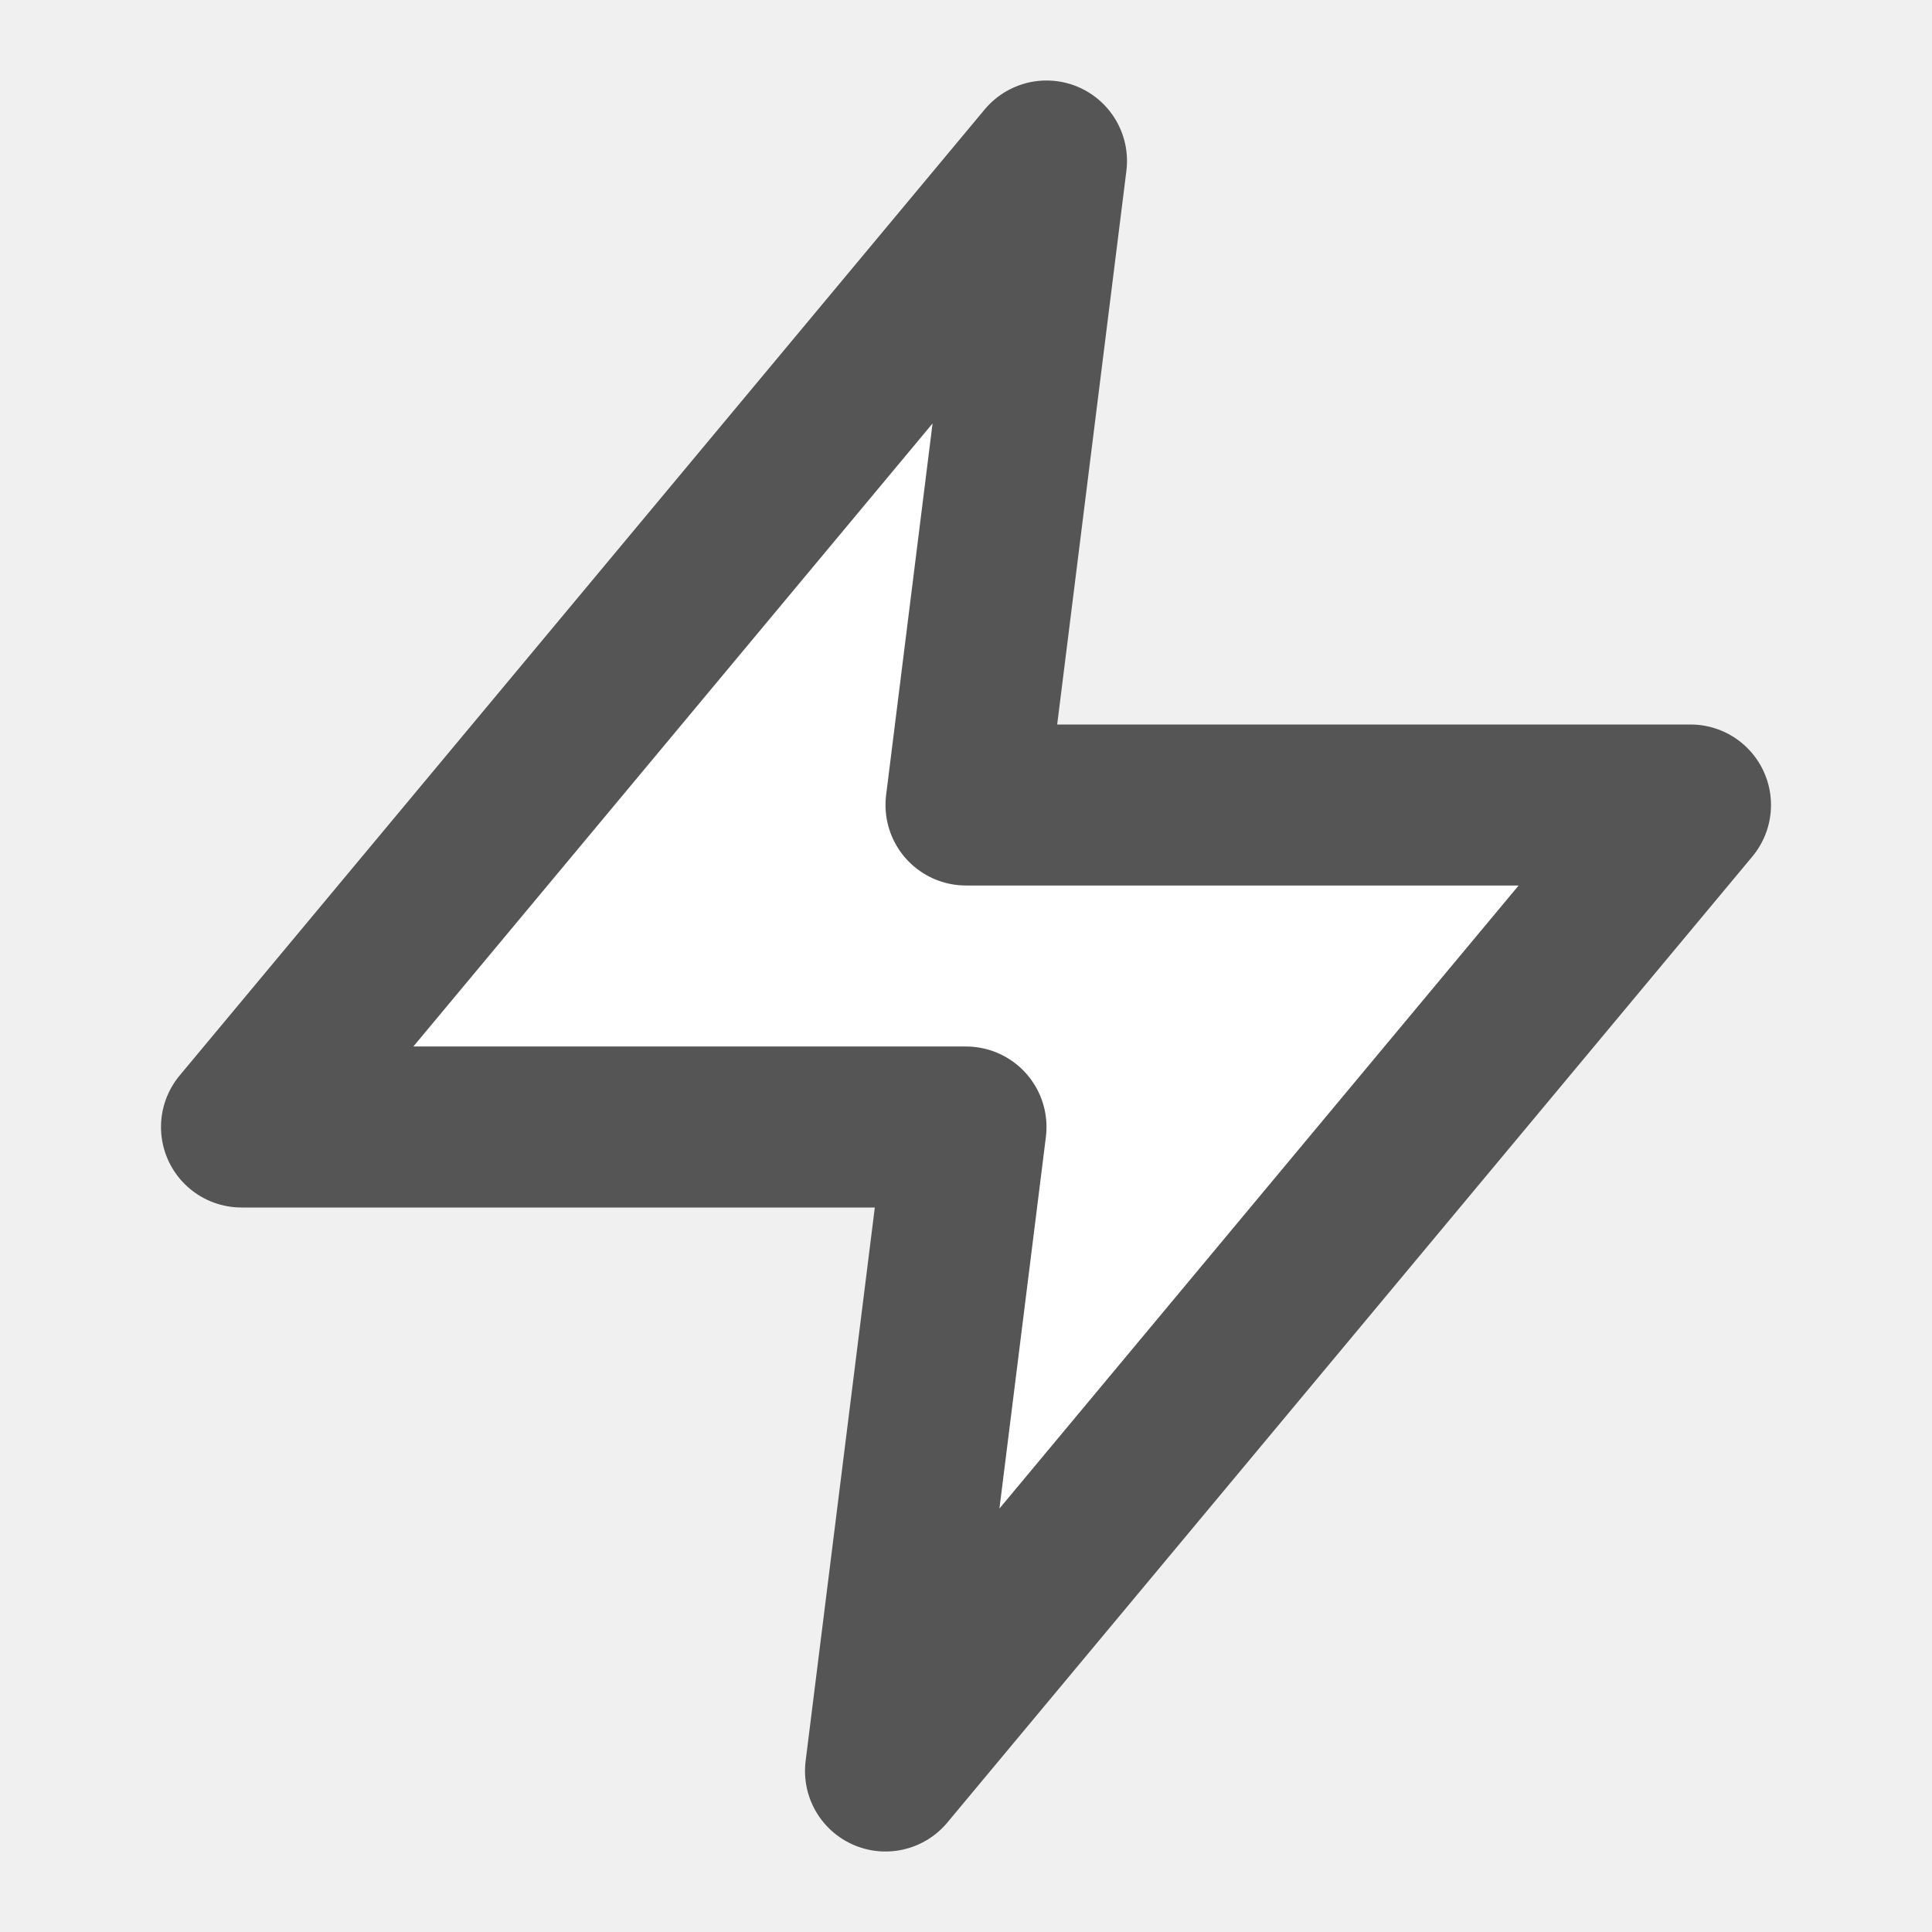
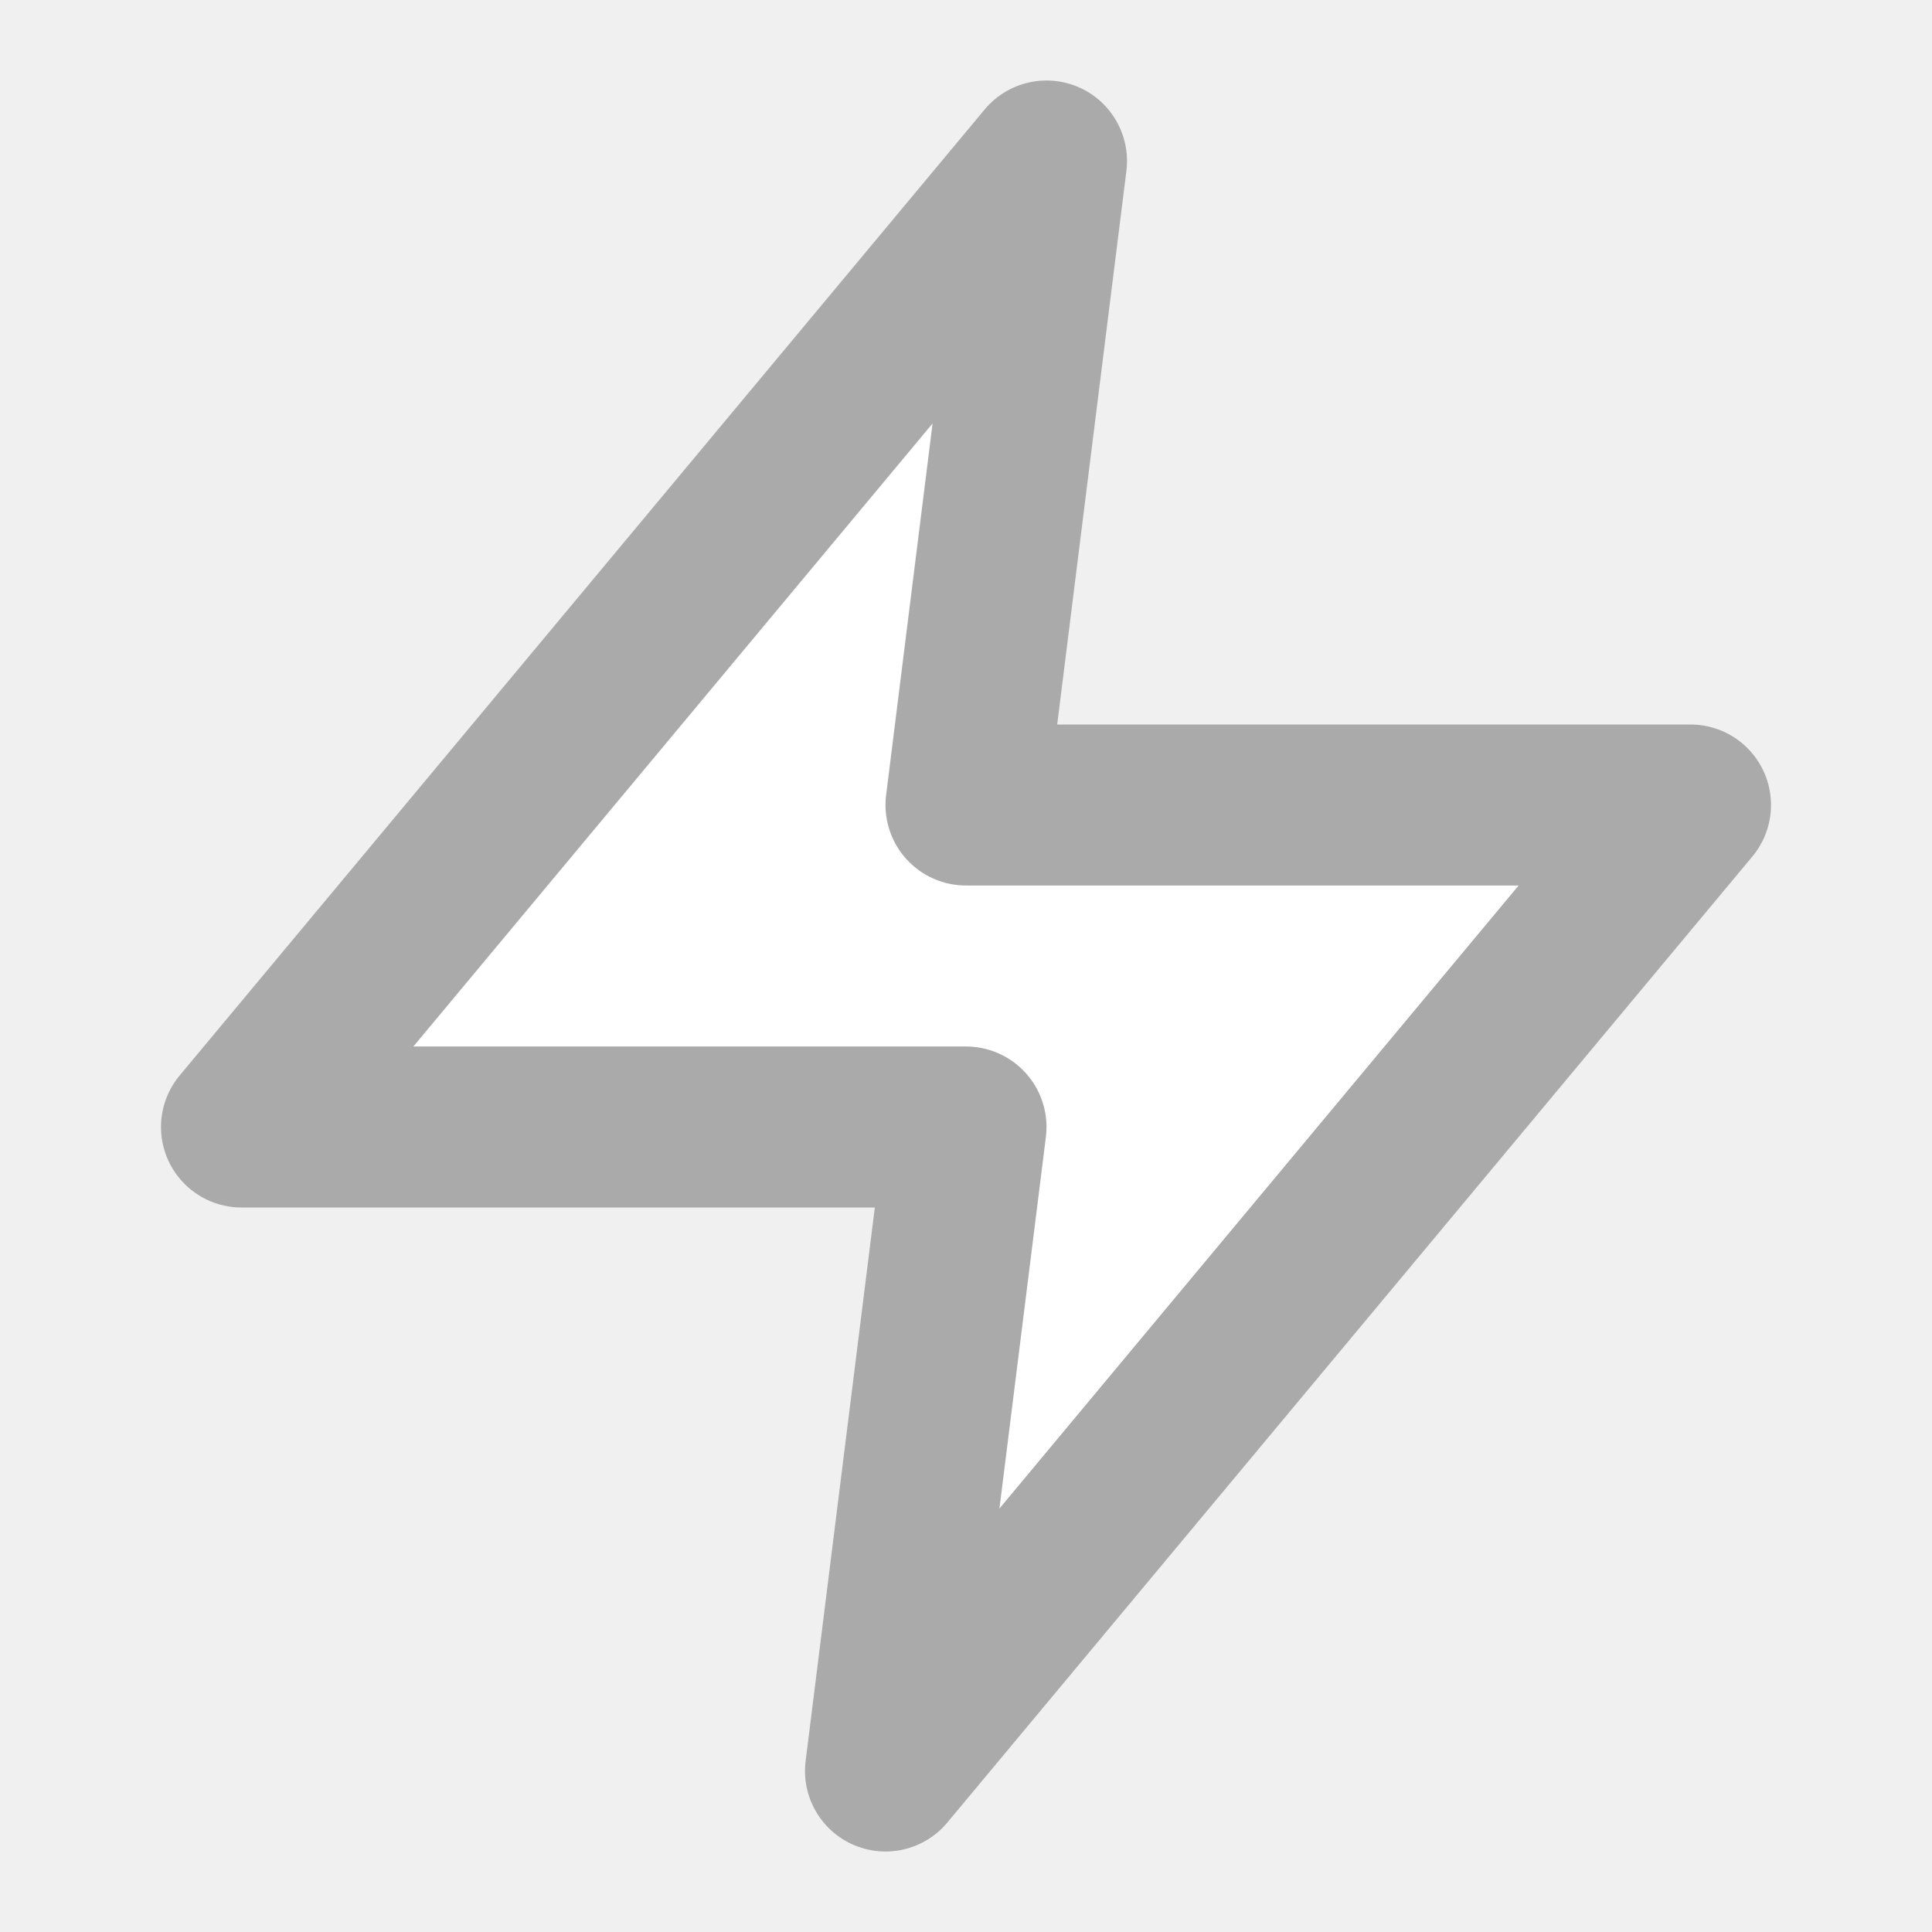
- <svg xmlns="http://www.w3.org/2000/svg" width="24" height="24" viewBox="0 0 24 24" fill="#fff" stroke="#555" stroke-width="2" stroke-linecap="round" stroke-linejoin="round" class="feather feather-zap">
+ <svg xmlns="http://www.w3.org/2000/svg" width="24" height="24" viewBox="0 0 24 24" fill="#fff" stroke="#aaaaaa" stroke-width="2" stroke-linecap="round" stroke-linejoin="round" class="feather feather-zap">
  <polygon points="13 2 3 14 12 14 11 22 21 10 12 10 13 2" />
</svg>
